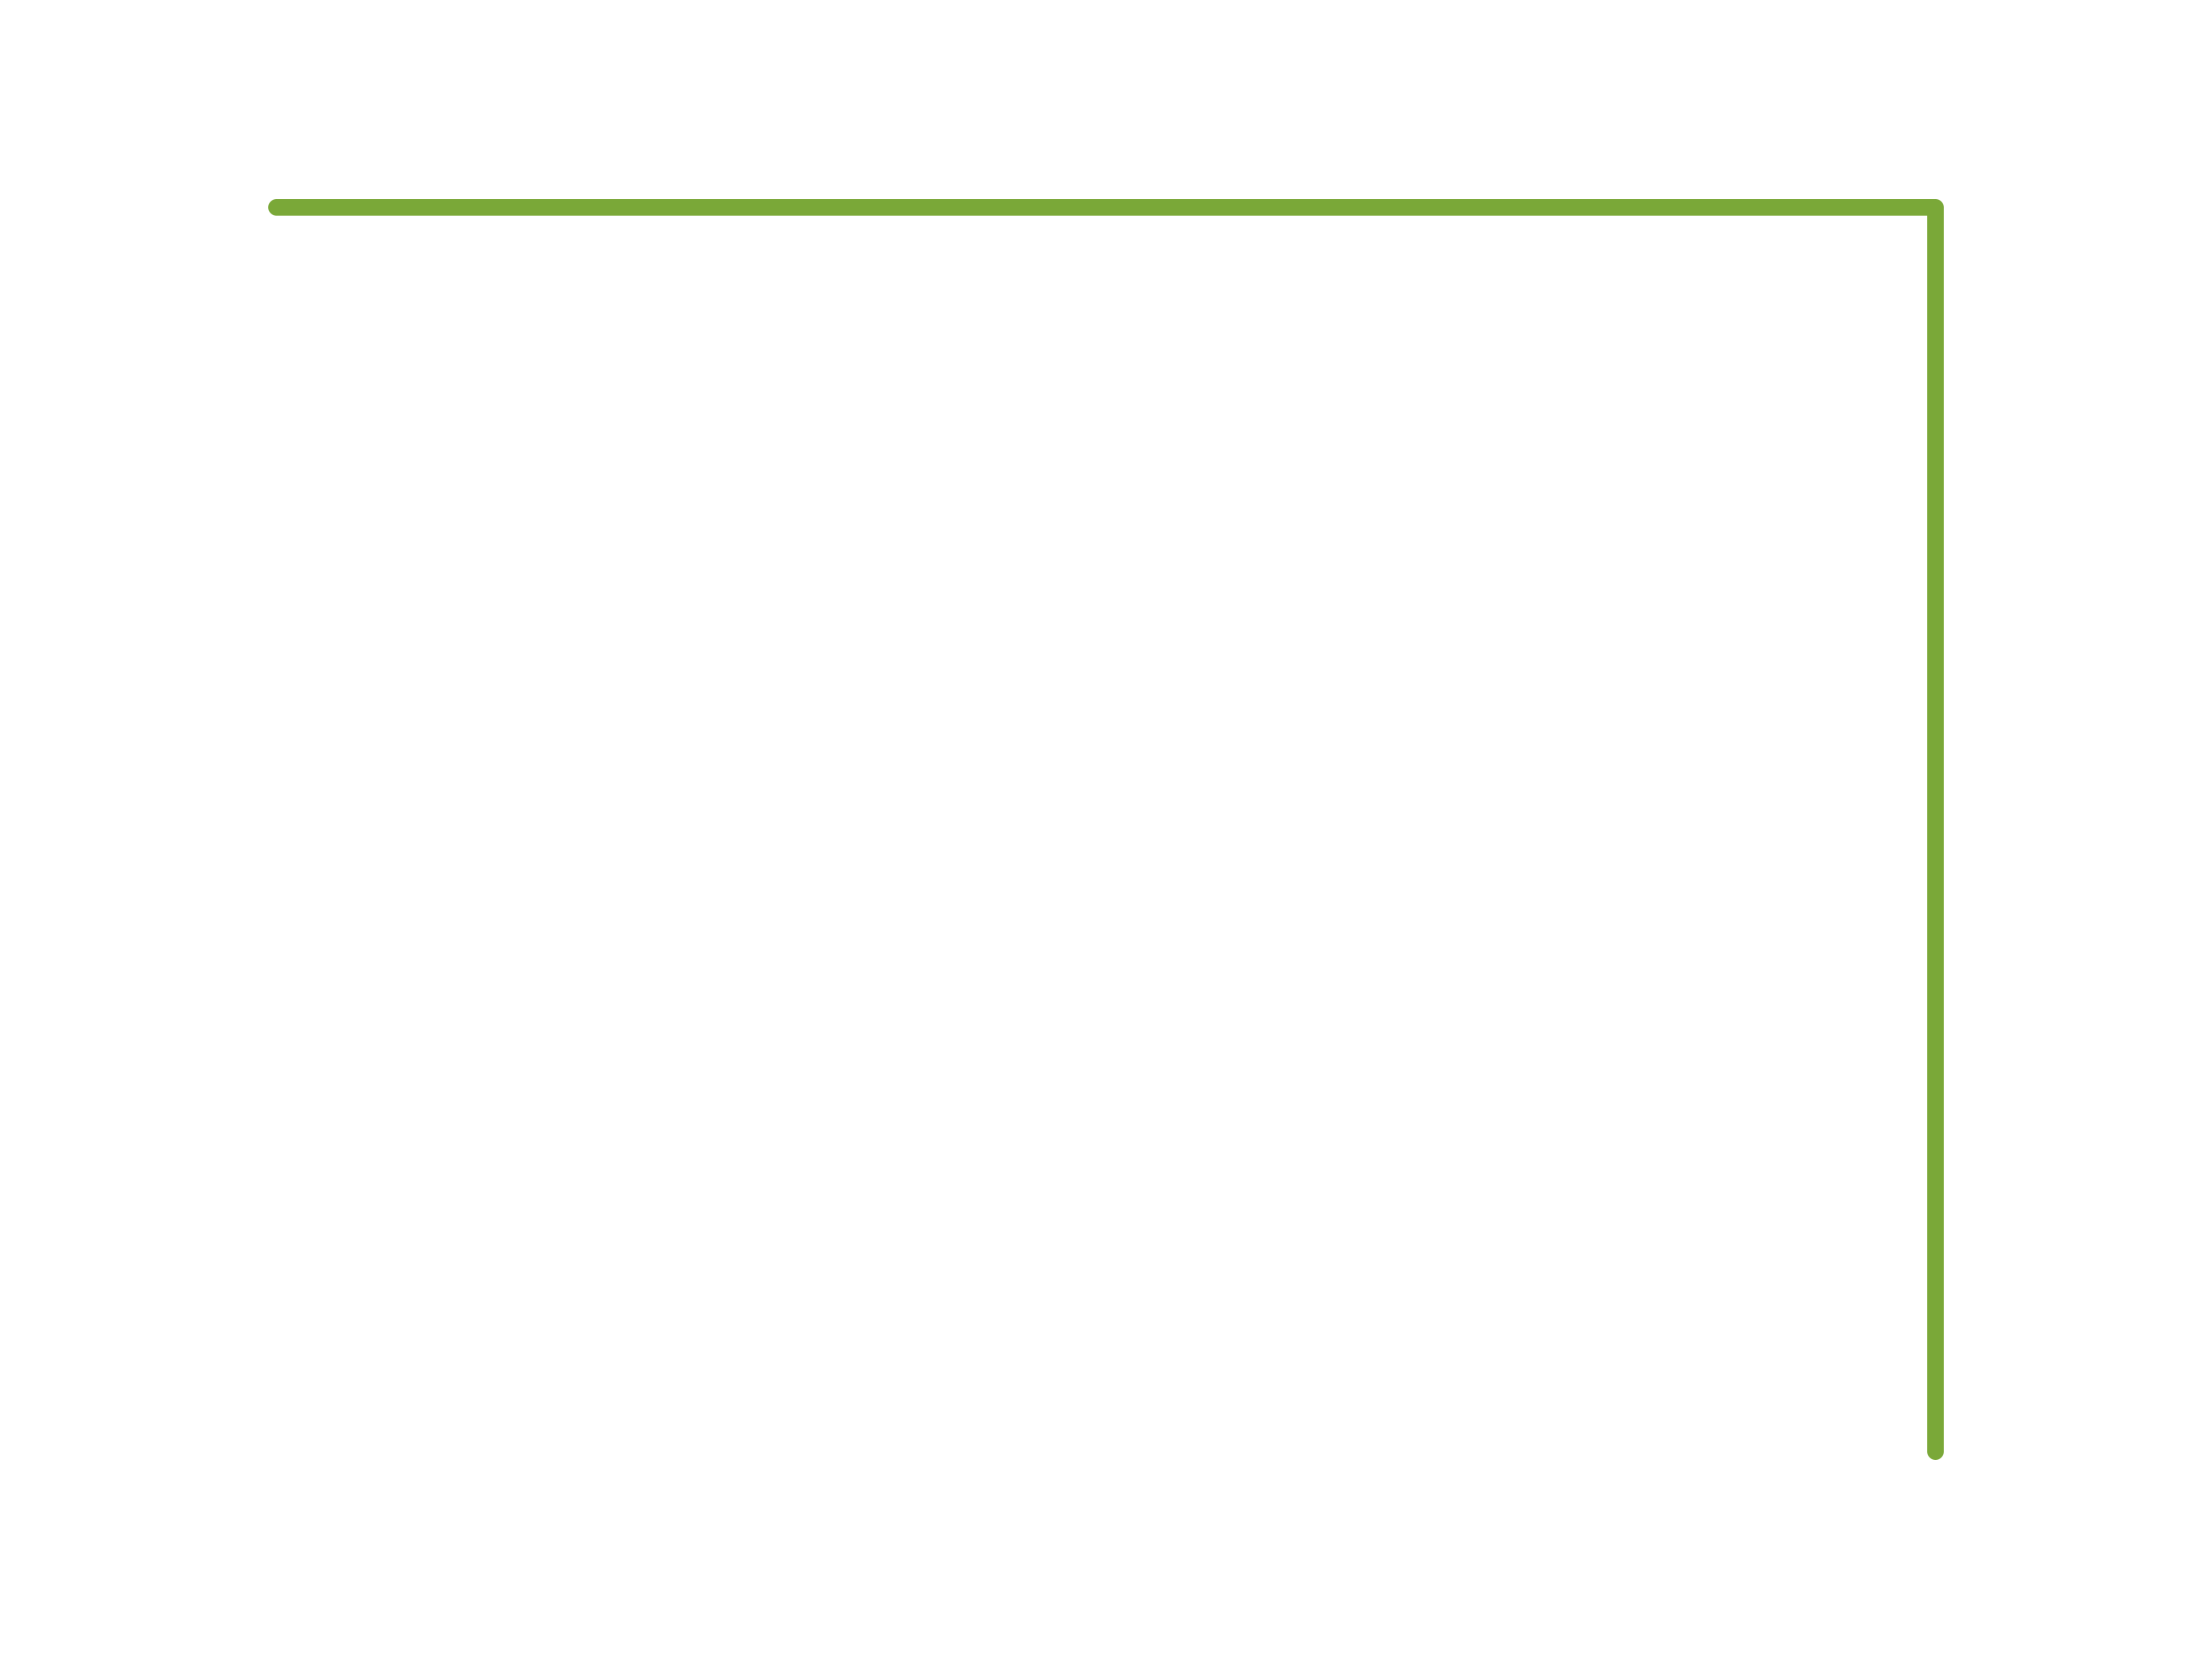
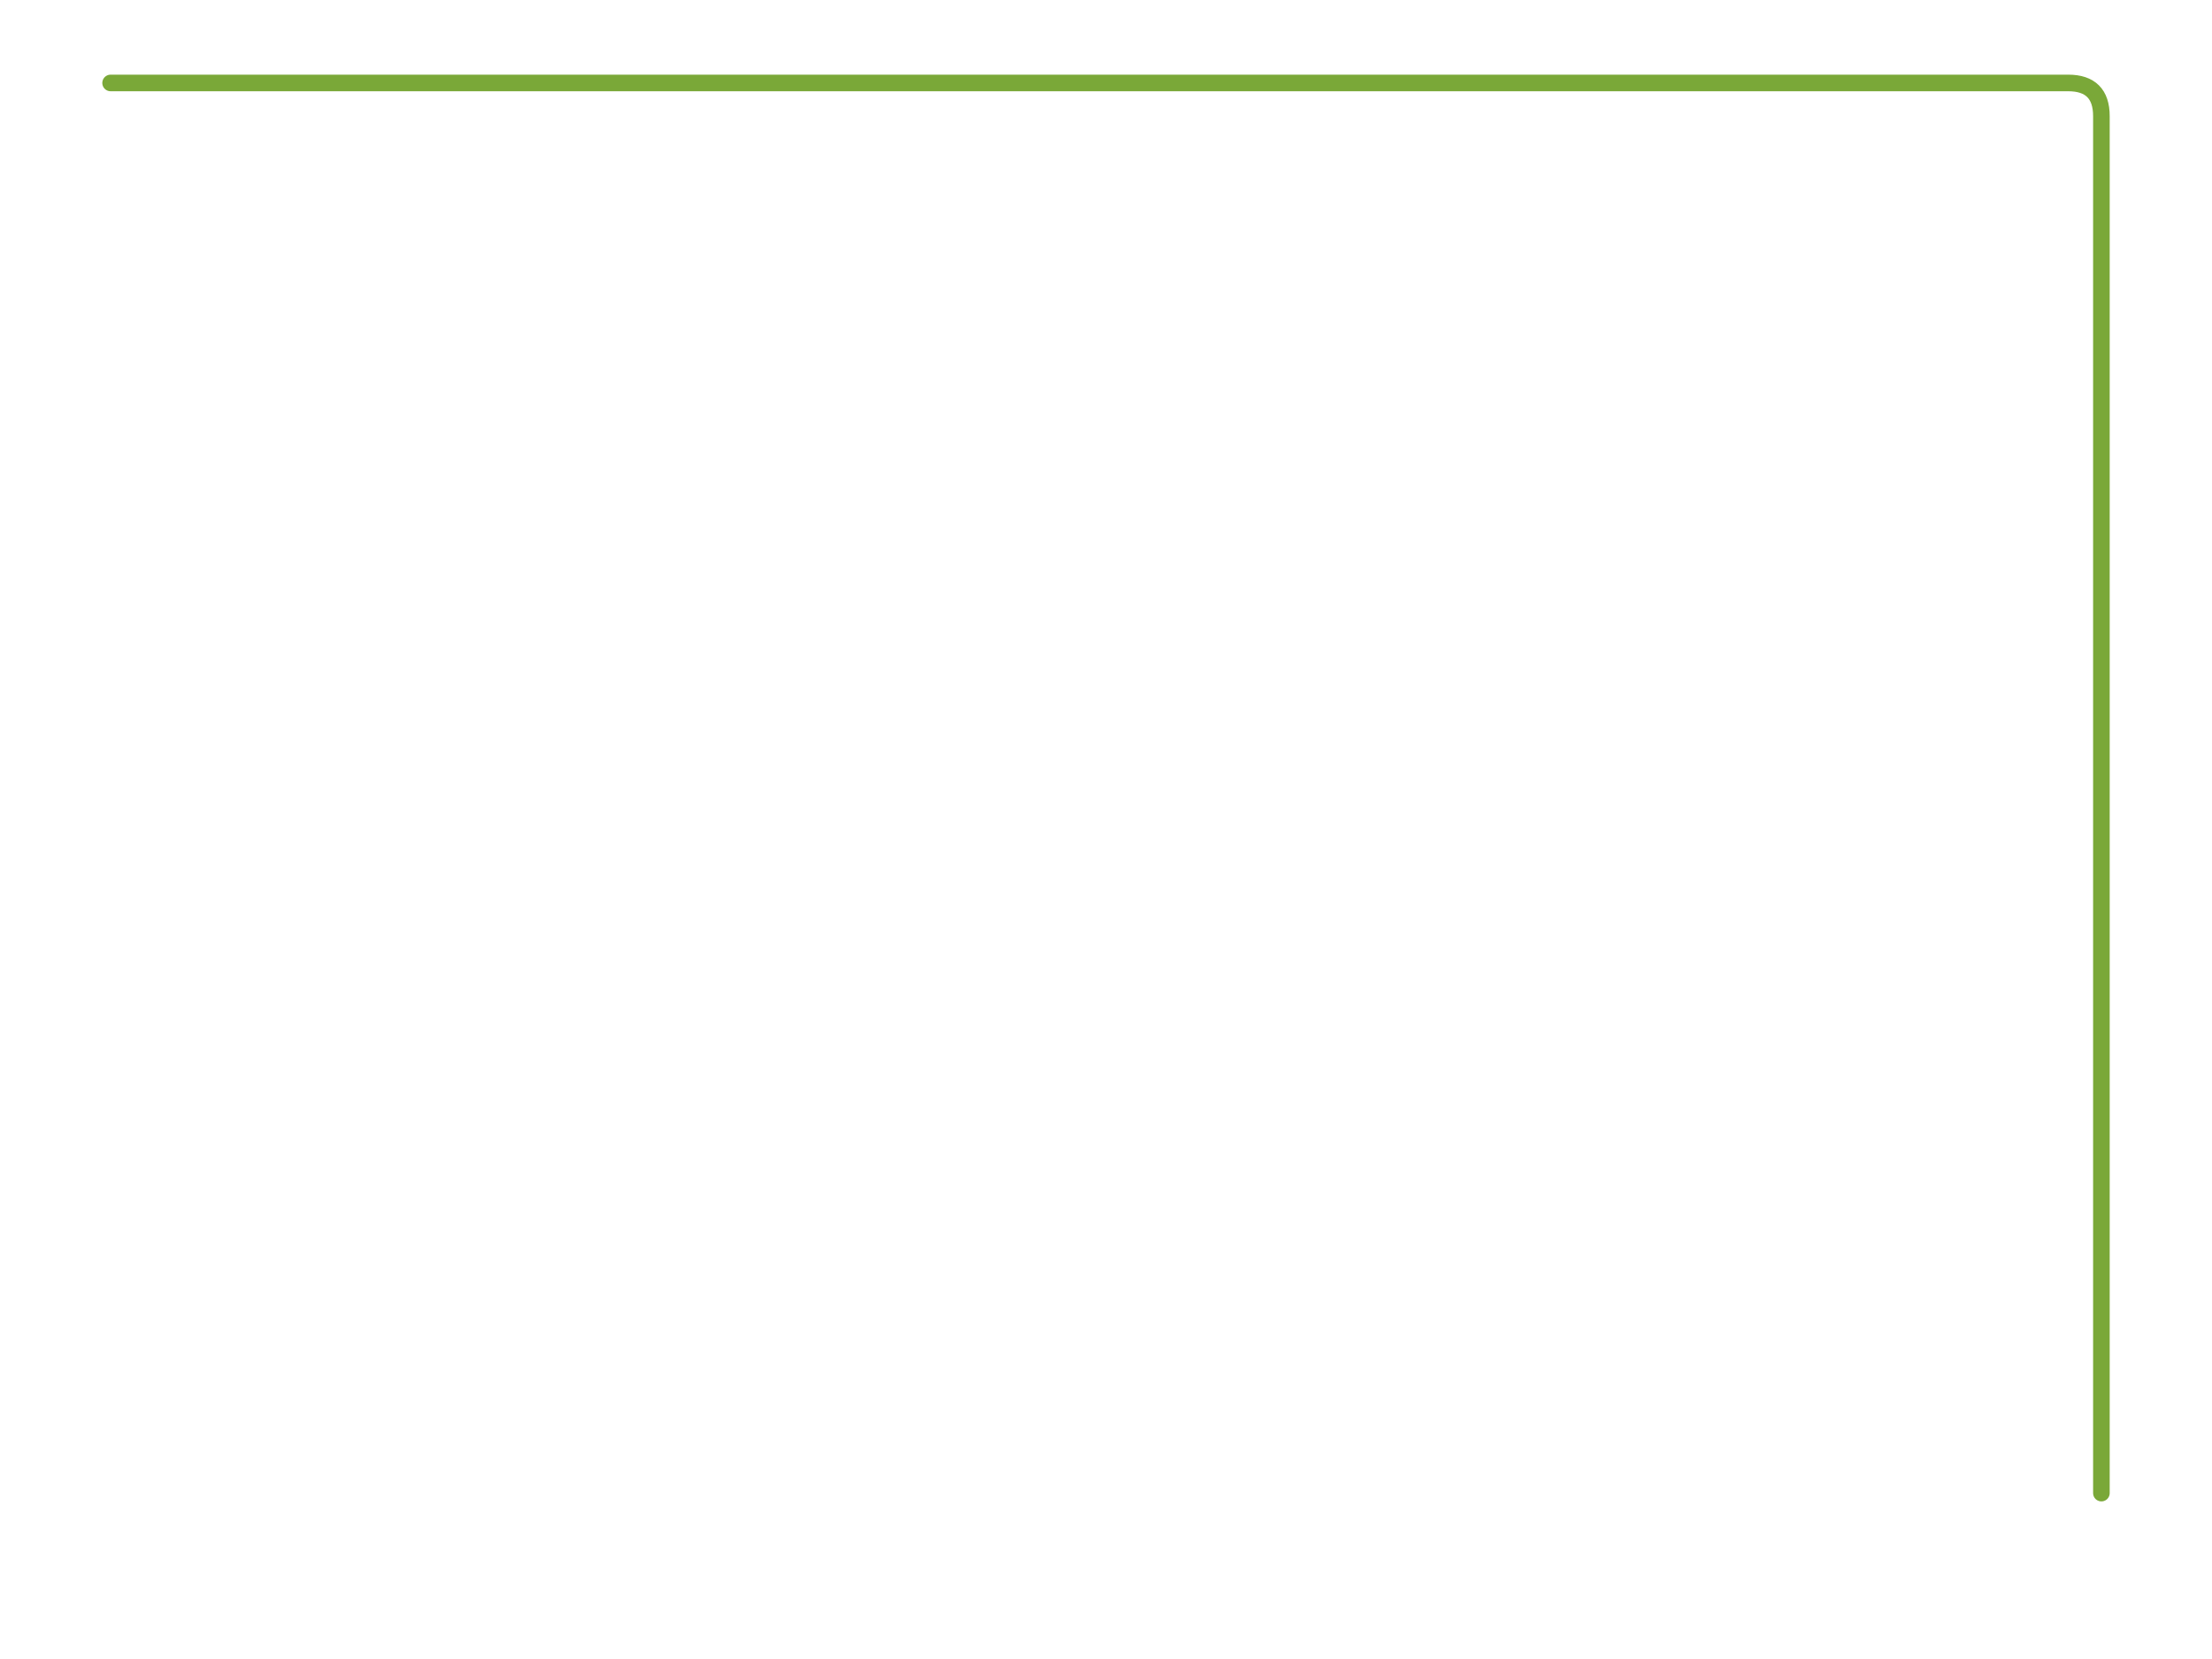
<svg xmlns="http://www.w3.org/2000/svg" viewBox="0 0 800 600">
-   <polyline points="700,525 700,75 100,75" fill="none" stroke="#7aa838" stroke-width="6" stroke-linecap="round" stroke-linejoin="round" />
+   <path d="M 760,540 L 760,42 Q 760,30 748,30 L 40,30" fill="none" stroke="#7aa838" stroke-width="6" stroke-linecap="round" stroke-linejoin="round" />
</svg>
